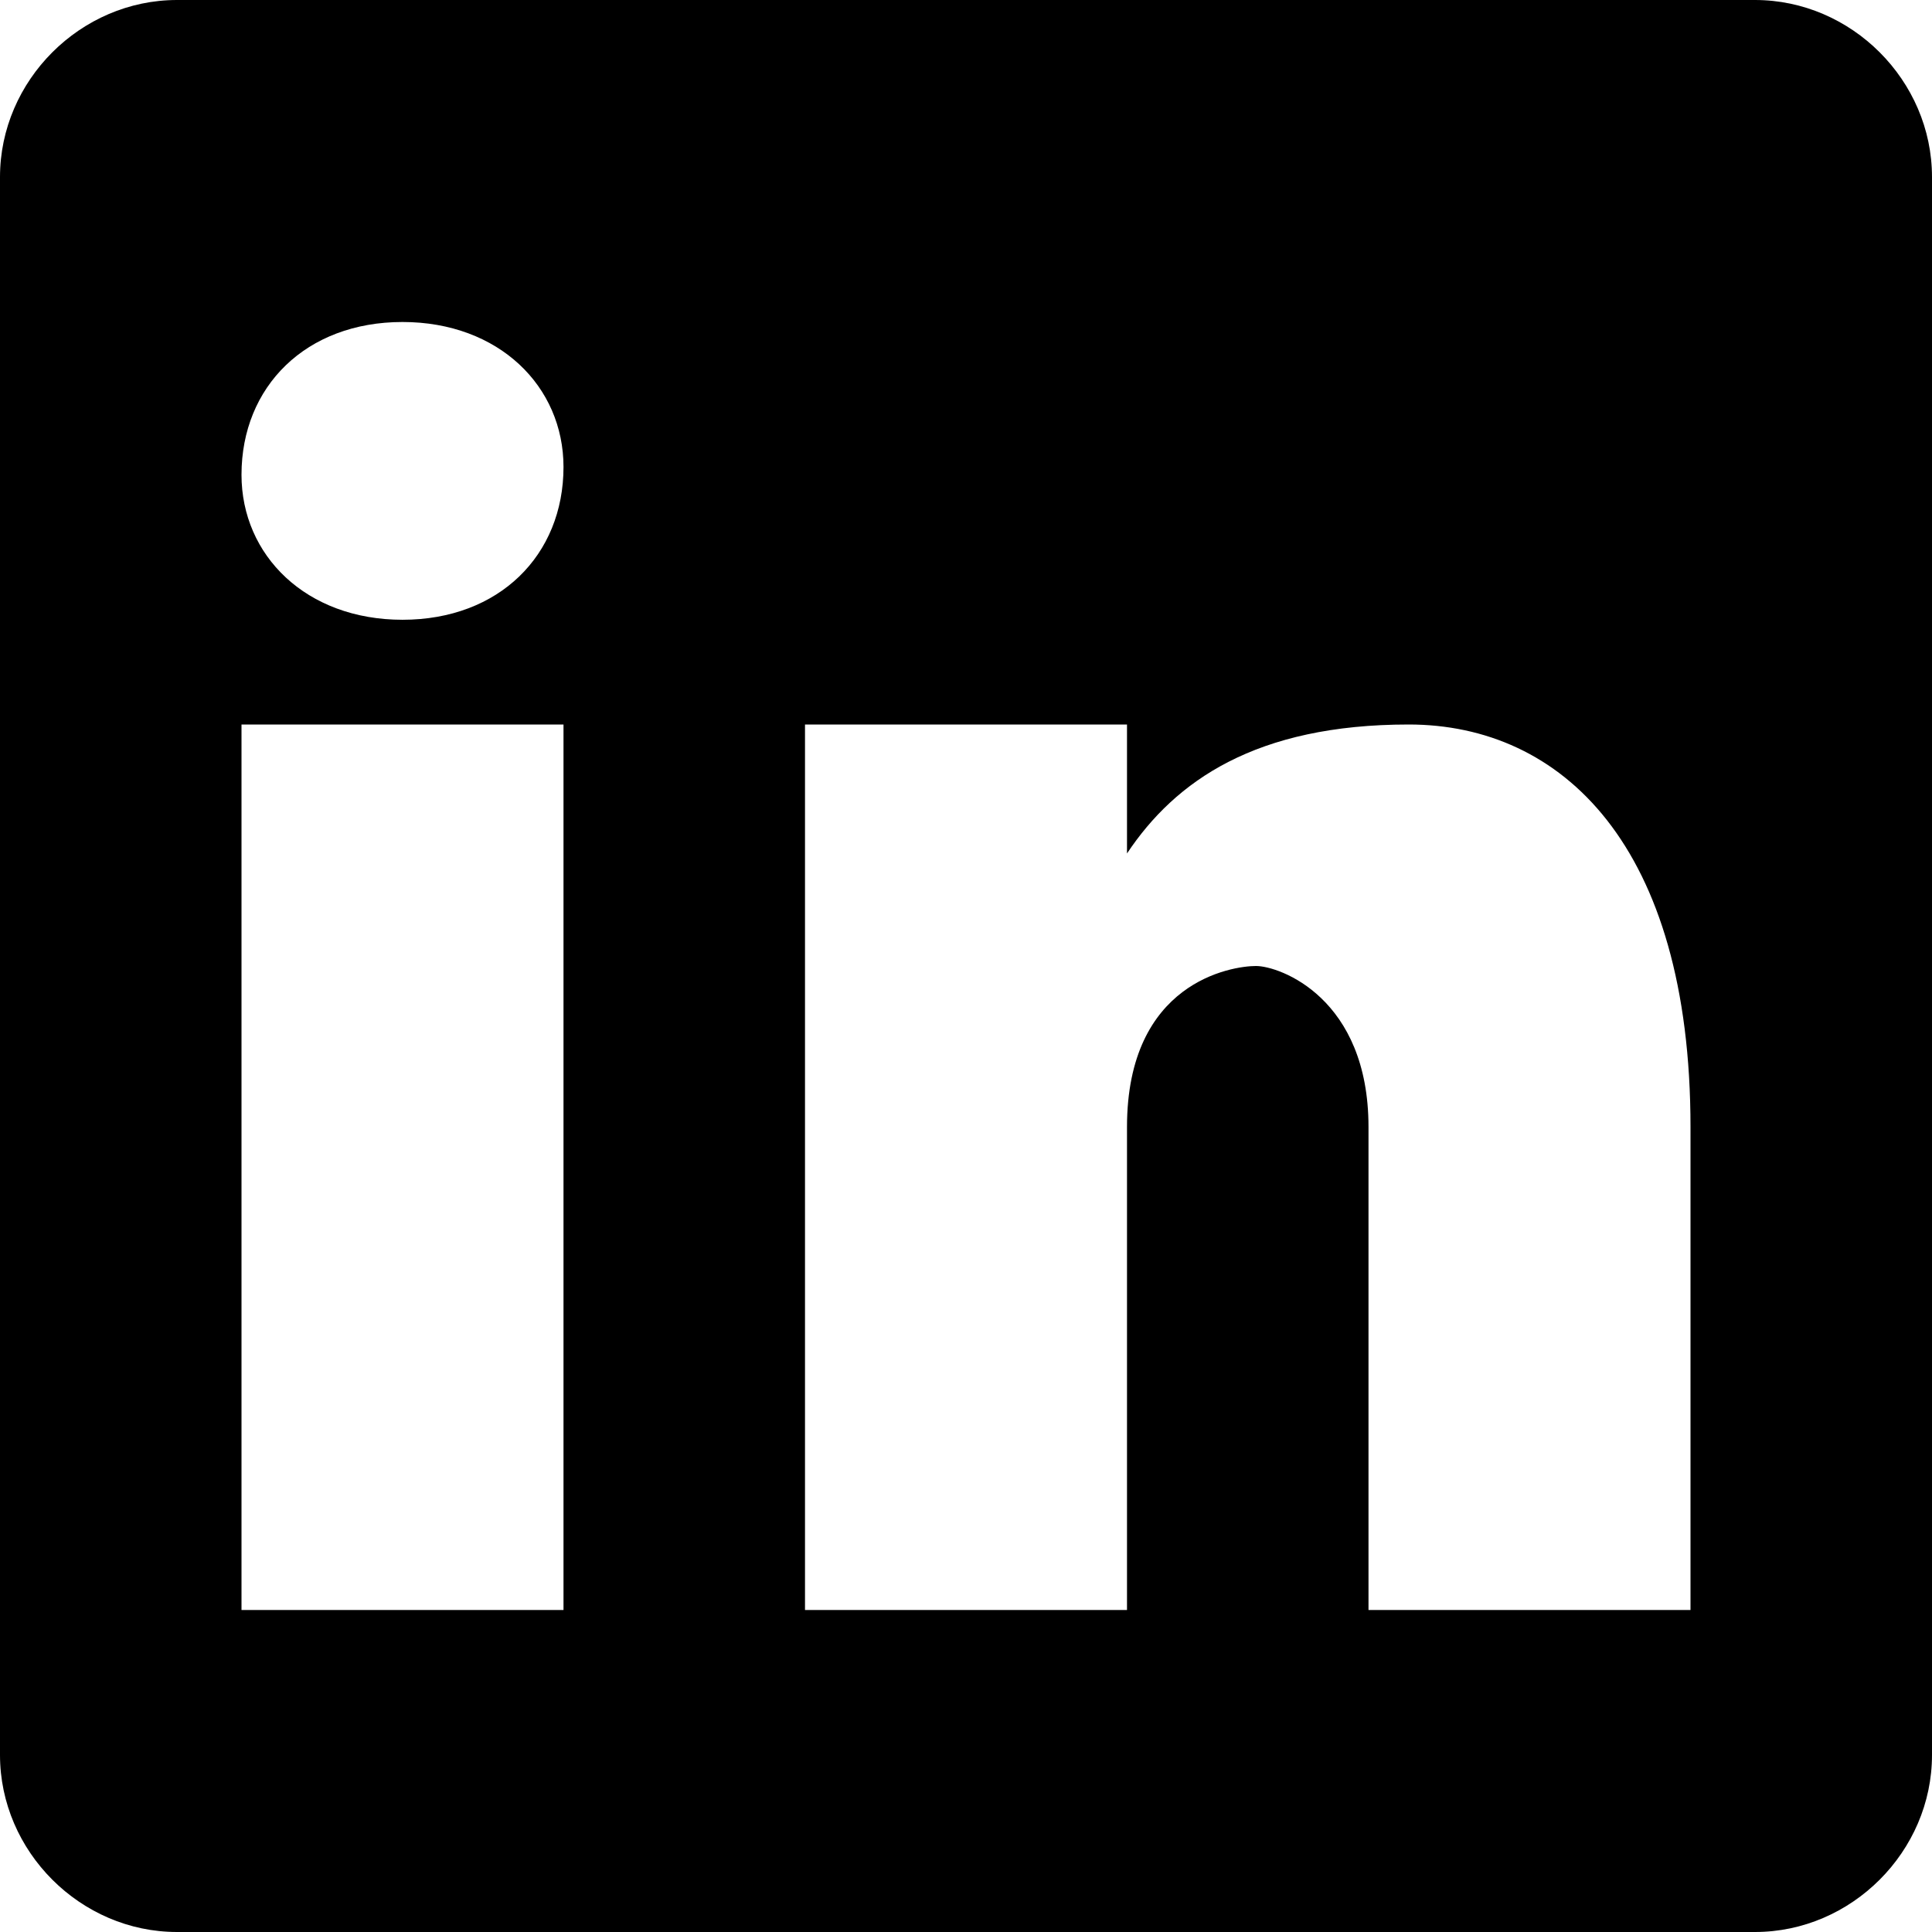
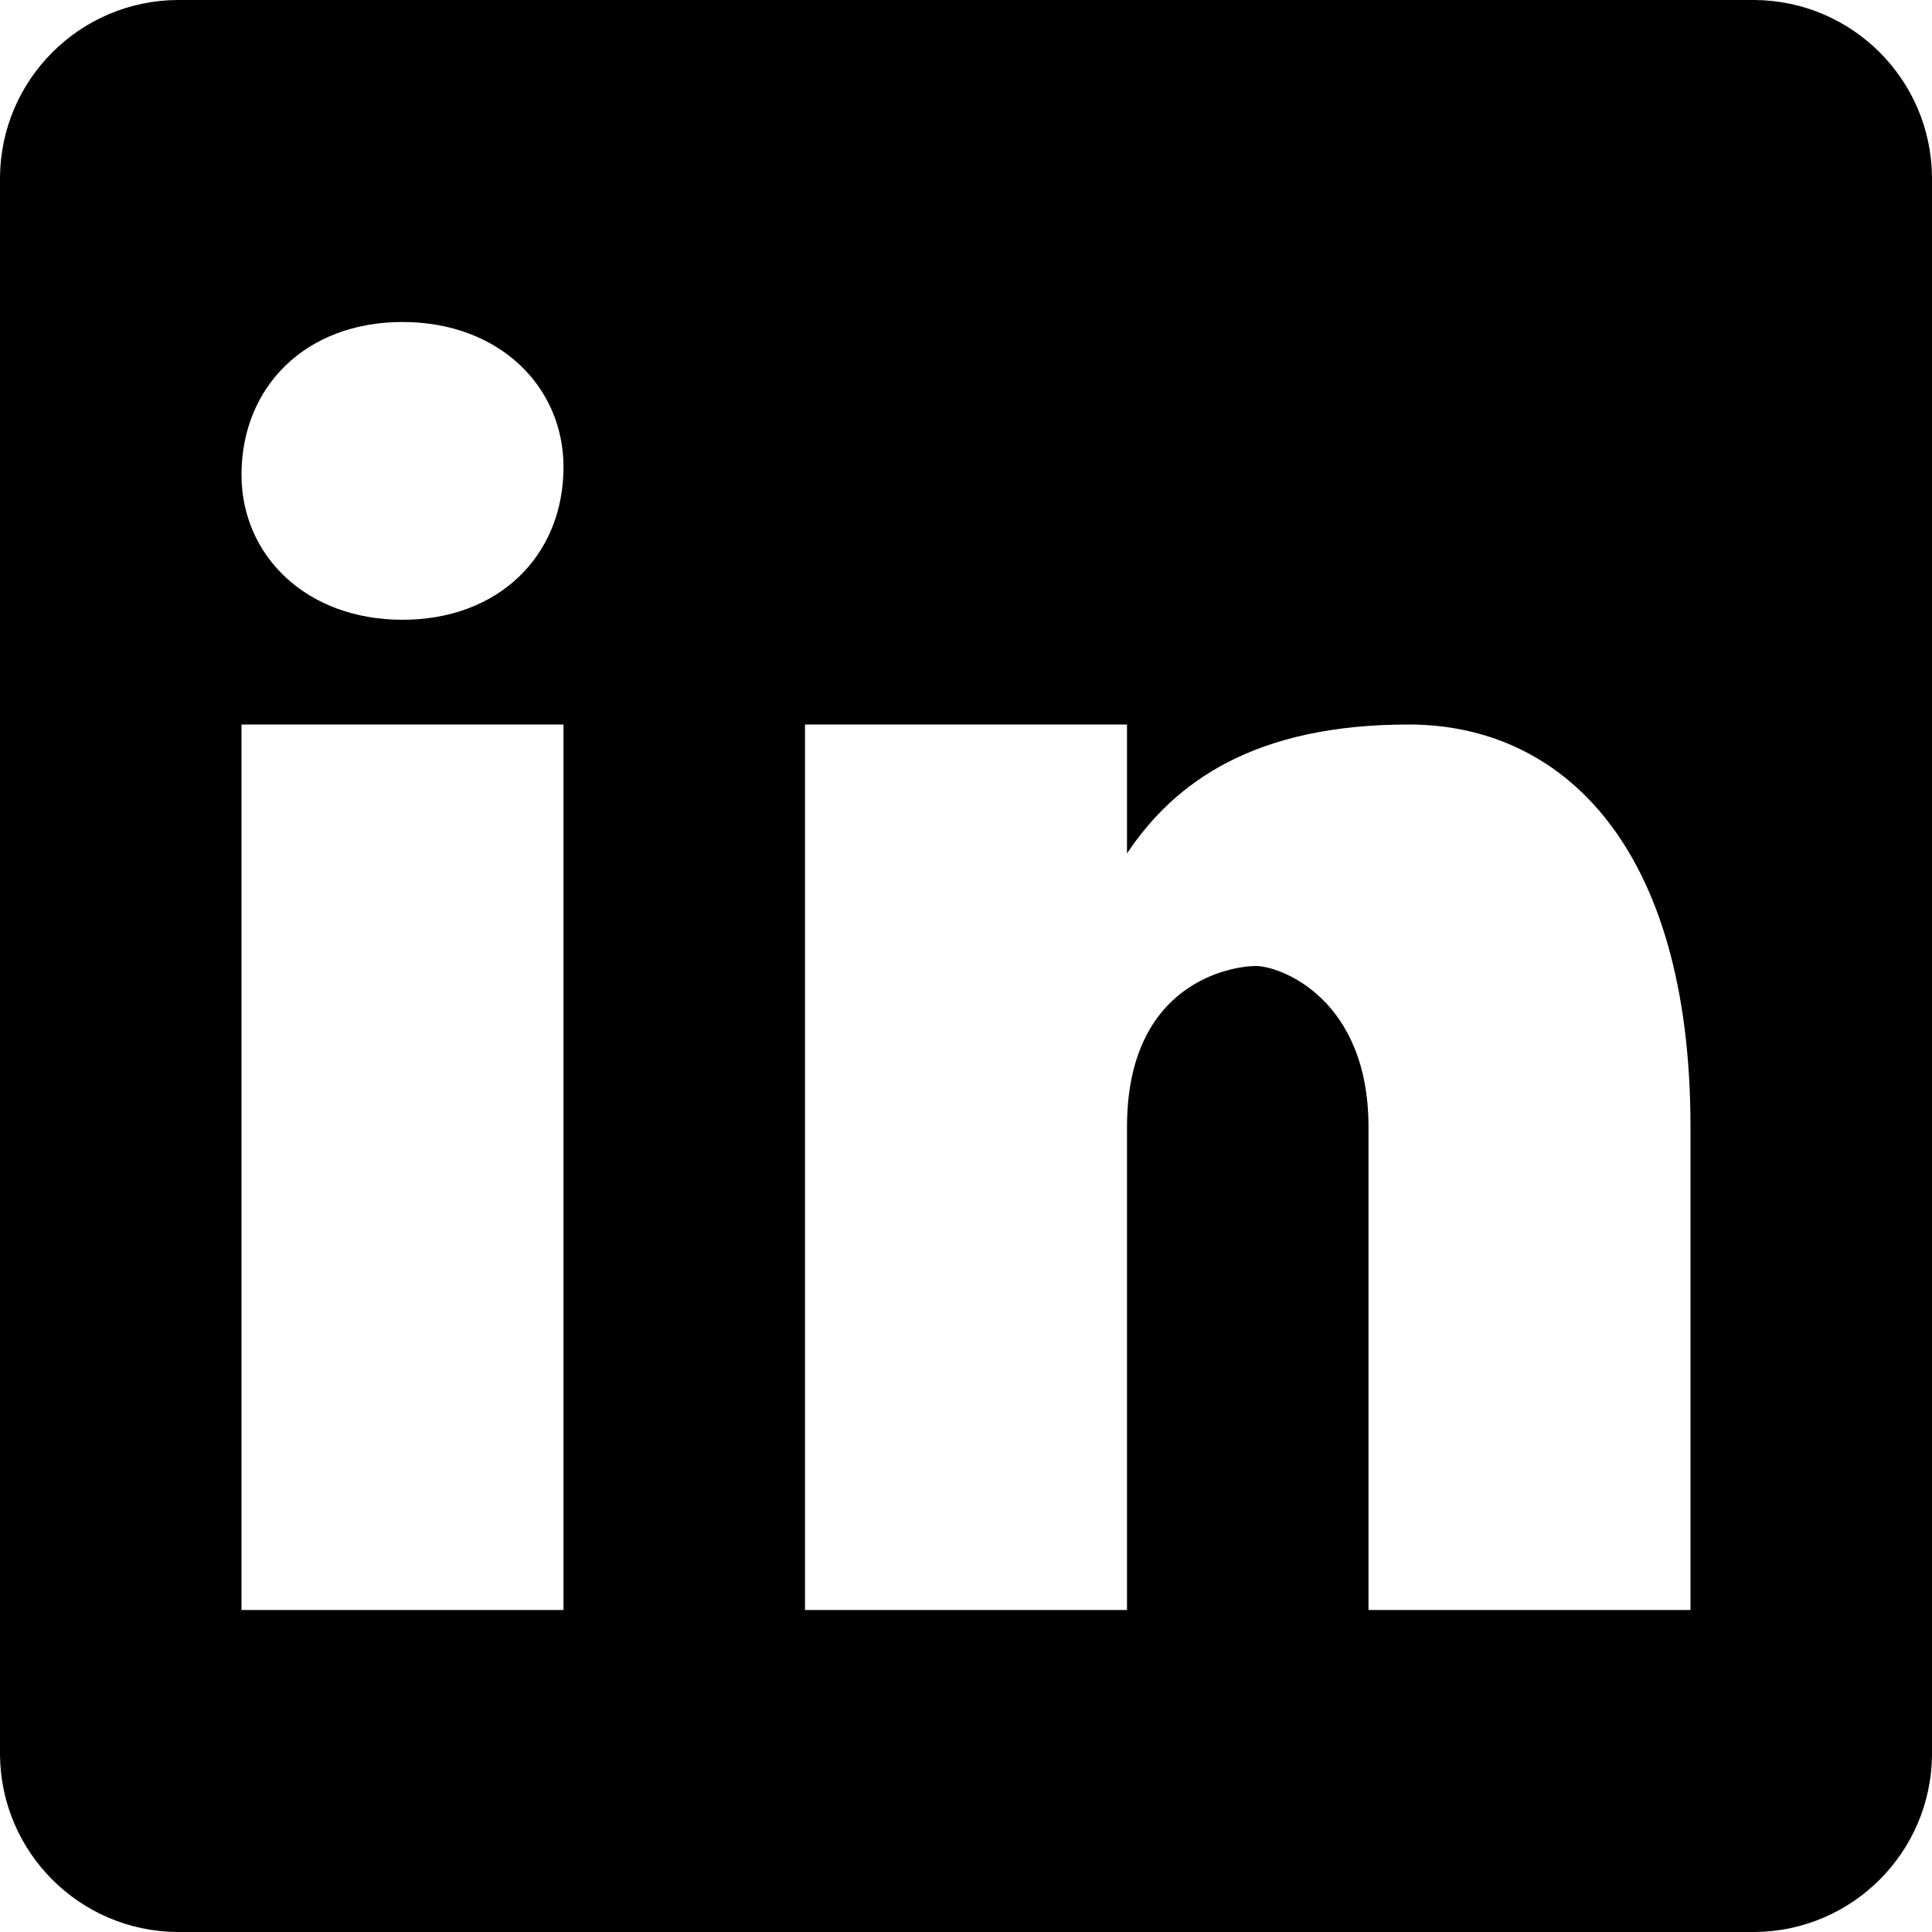
- <svg xmlns="http://www.w3.org/2000/svg" fill="#000000" viewBox="0 0 24 24" width="24px" height="24px">
-   <path d="M 21.801 0 L 2.199 0 C 1 0 0 1 0 2.199 L 0 21.801 C 0 23 1 24 2.199 24 L 21.801 24 C 23 24 24 23 24 21.801 L 24 2.199 C 24 1 23 0 21.801 0 Z M 7 20 L 3 20 L 3 9 L 7 9 Z M 5 7.699 C 3.801 7.699 3 6.898 3 5.898 C 3 4.801 3.801 4 5 4 C 6.199 4 7 4.801 7 5.801 C 7 6.898 6.199 7.699 5 7.699 Z M 21 20 L 17 20 L 17 14 C 17 12.398 15.898 12 15.602 12 C 15.301 12 14 12.199 14 14 C 14 14.199 14 20 14 20 L 10 20 L 10 9 L 14 9 L 14 10.602 C 14.602 9.699 15.602 9 17.5 9 C 19.398 9 21 10.5 21 14 Z" />
+ <svg xmlns="http://www.w3.org/2000/svg" fill="#000000" width="24" height="24">
+   <path d="M21.801 0H2.199A2.22 2.22 0 0 0 0 2.199v19.602A2.22 2.22 0 0 0 2.199 24h19.602A2.22 2.22 0 0 0 24 21.801V2.199A2.22 2.22 0 0 0 21.801 0zM7 20H3V9h4zM5 7.699c-1.199 0-2-.801-2-1.801C3 4.801 3.801 4 5 4s2 .801 2 1.801c0 1.098-.801 1.898-2 1.898zM21 20h-4v-6c0-1.602-1.102-2-1.398-2S14 12.199 14 14v6h-4V9h4v1.602C14.602 9.699 15.602 9 17.5 9s3.5 1.5 3.5 5z" />
</svg>
